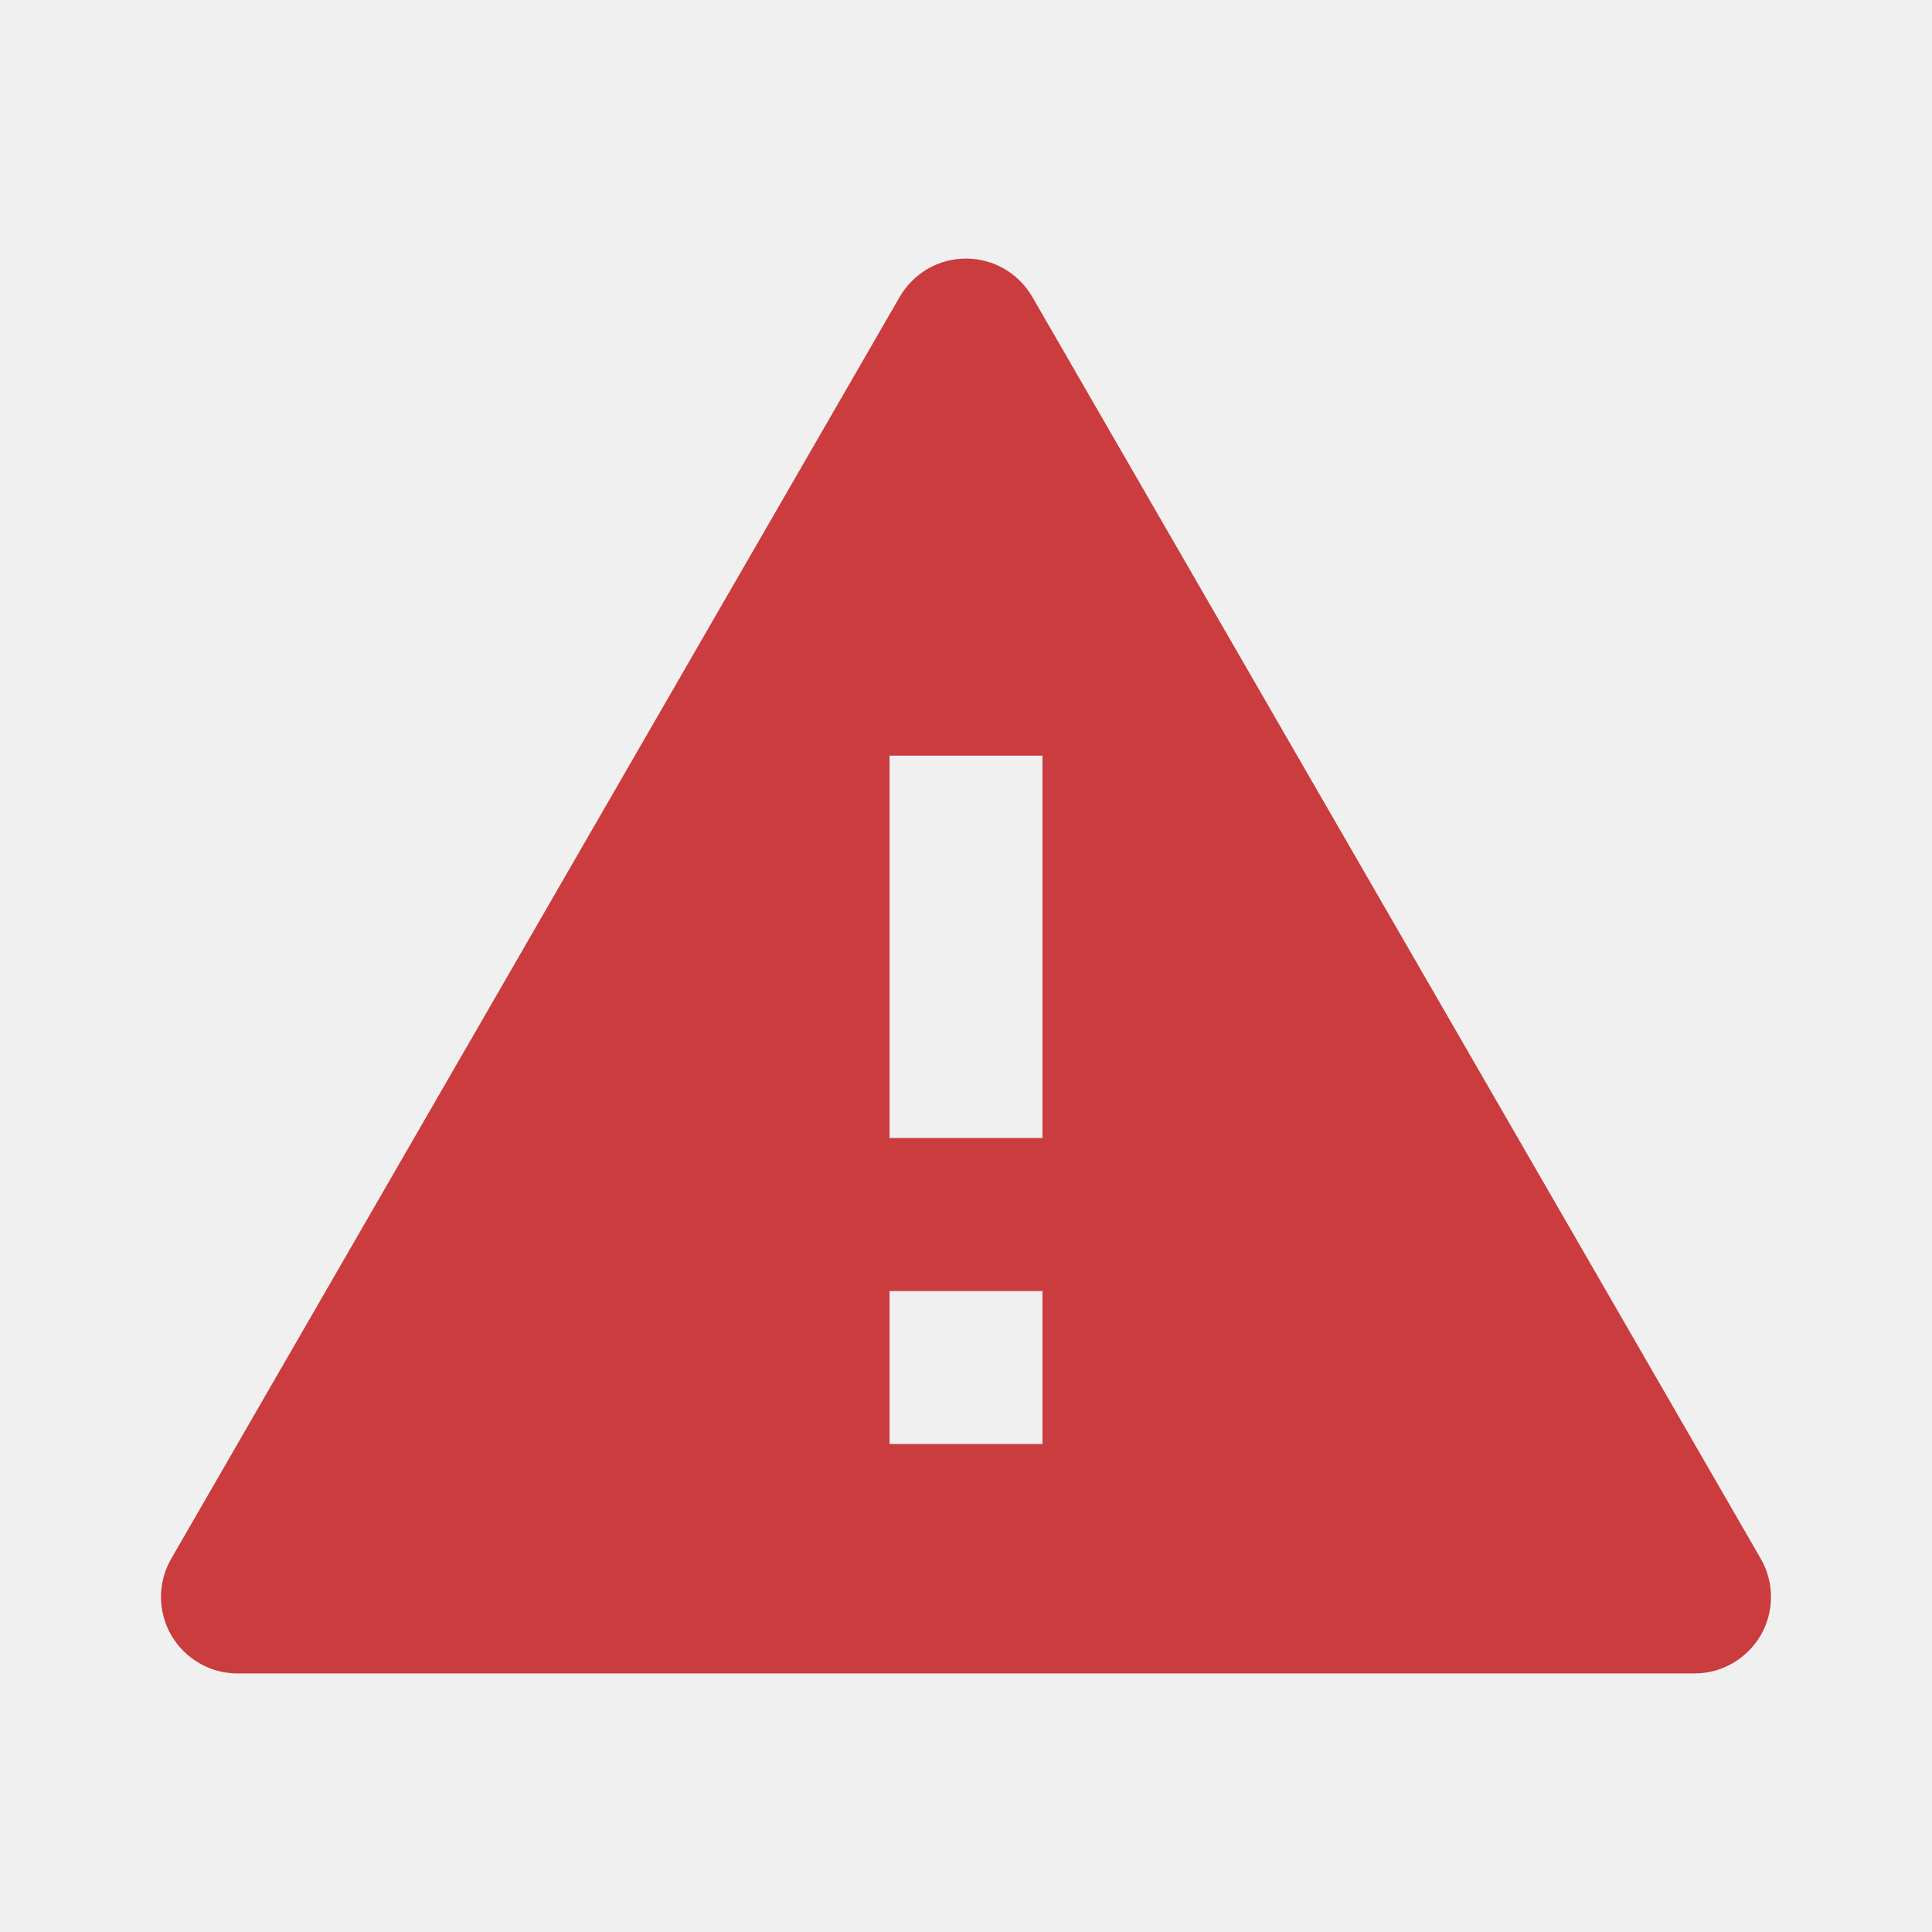
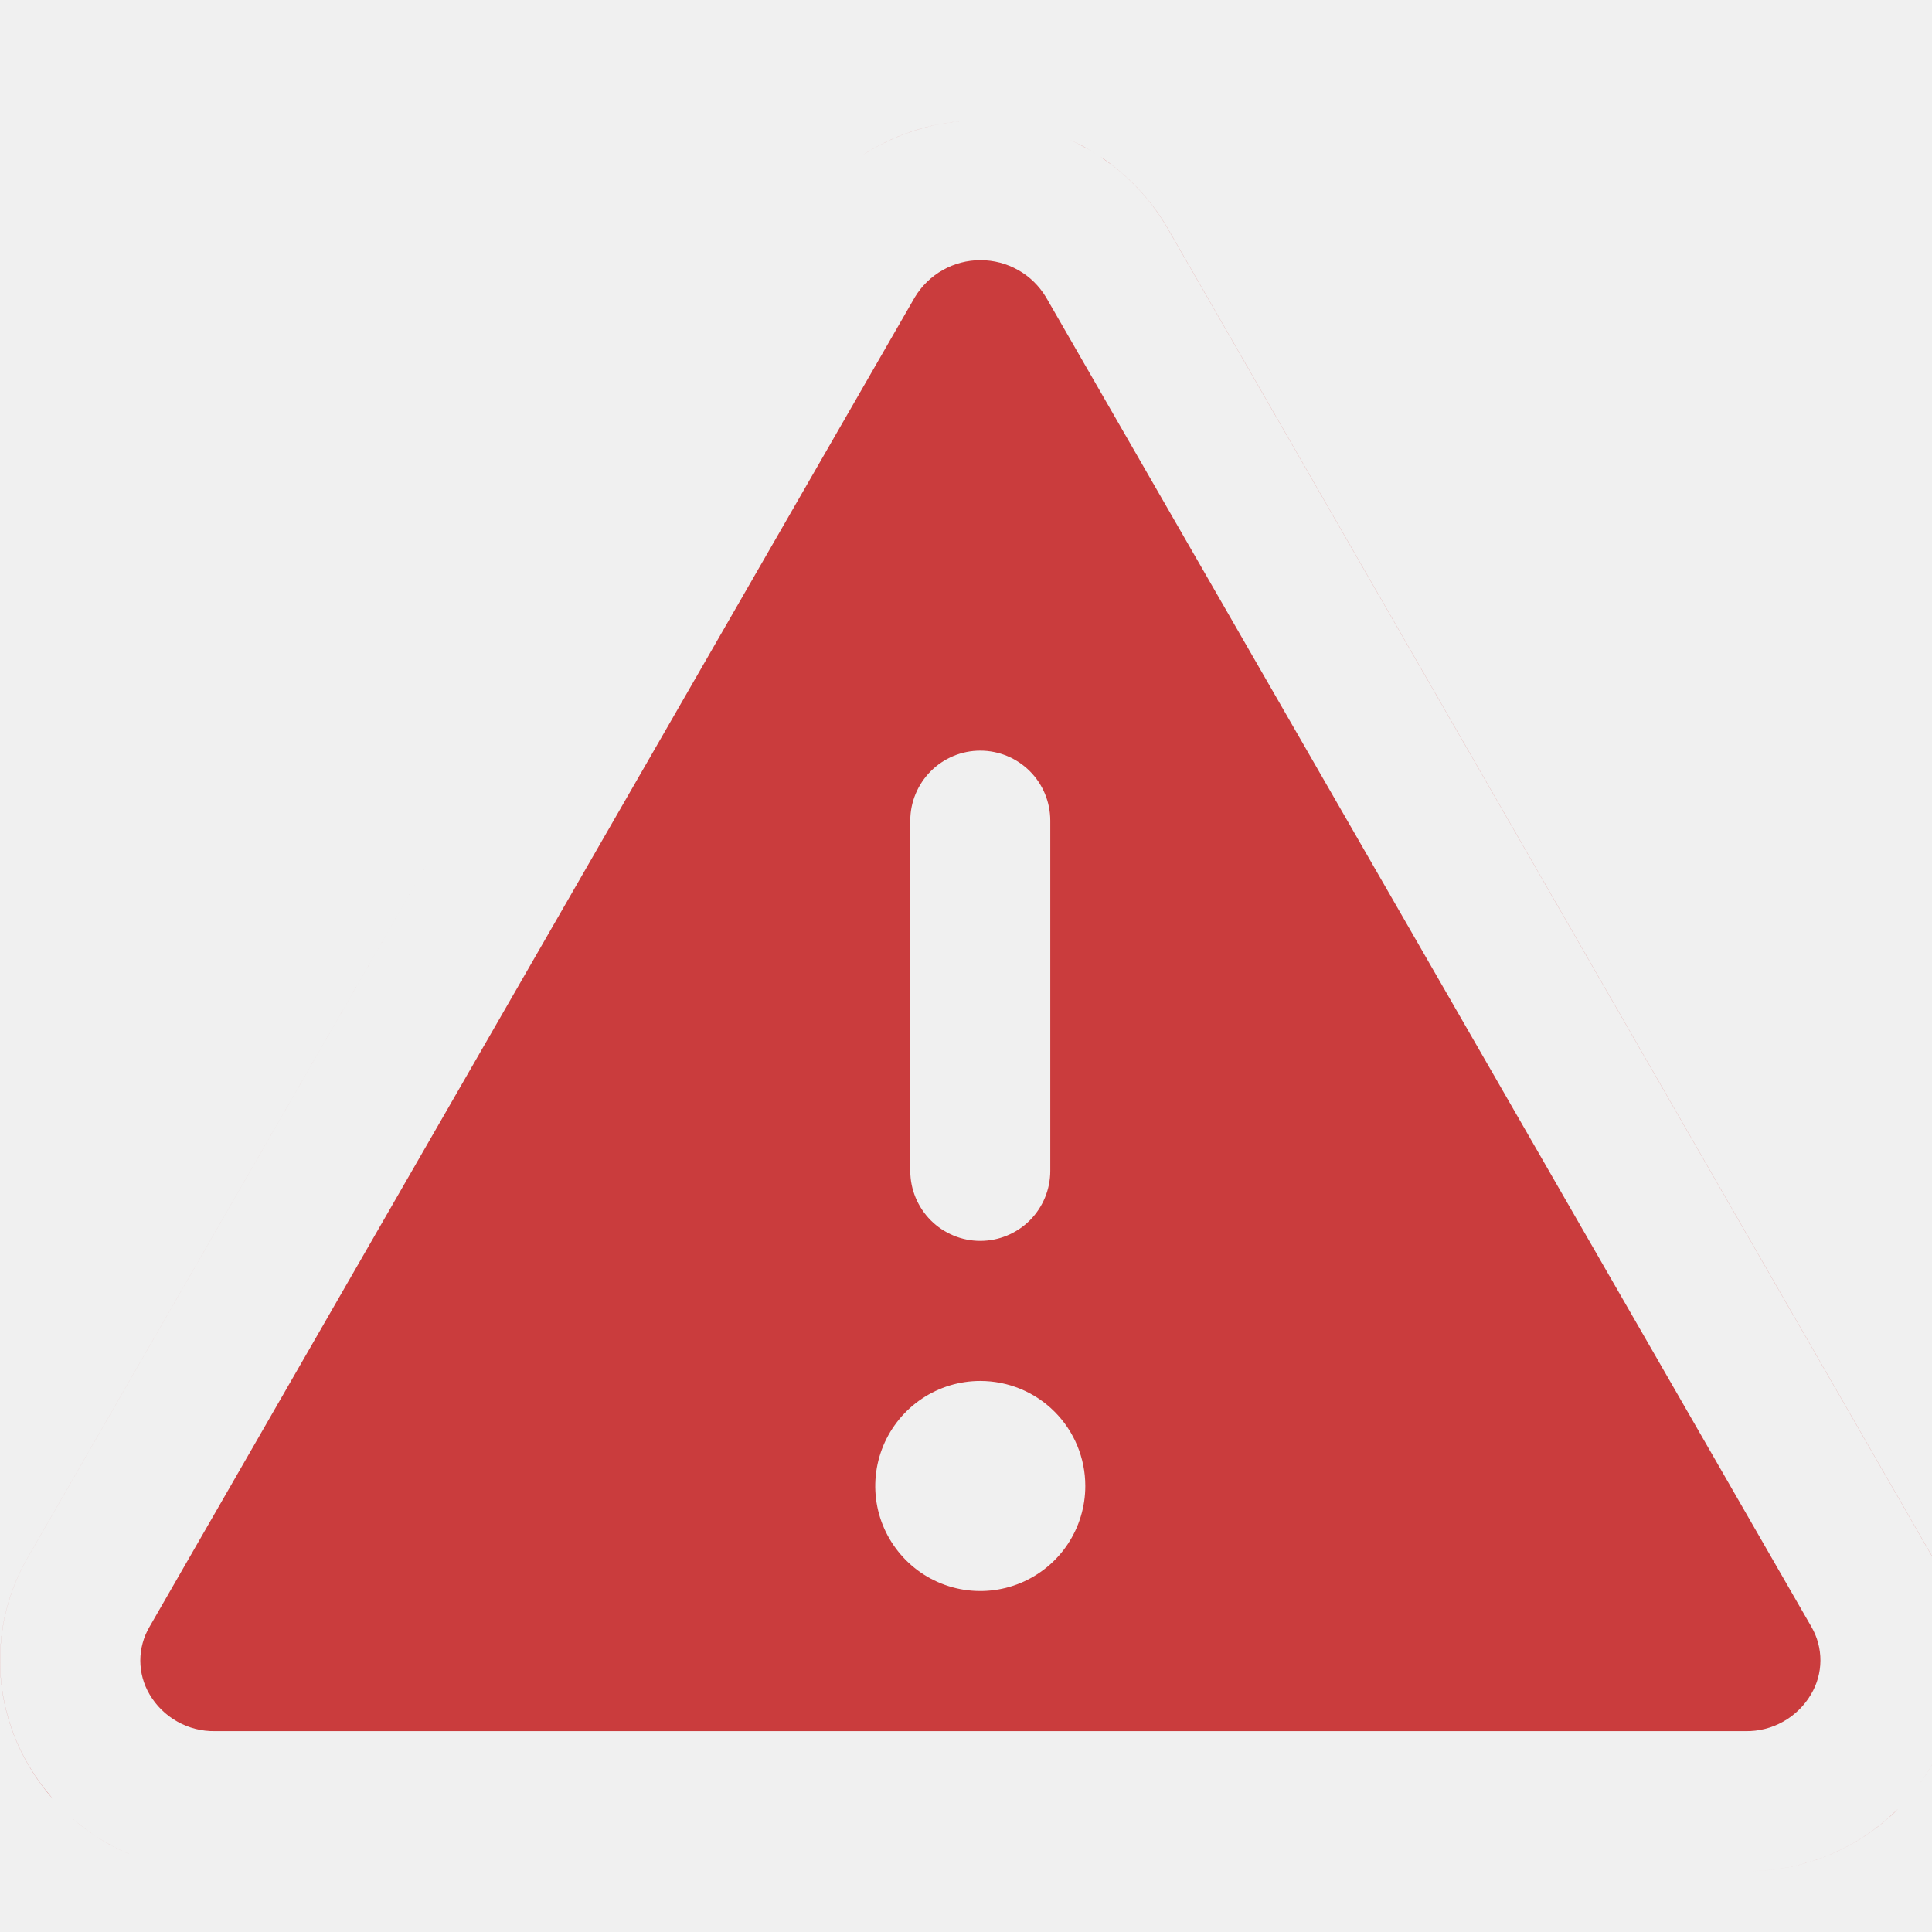
- <svg xmlns="http://www.w3.org/2000/svg" width="24" height="24" viewBox="0 0 24 24" fill="none">
-   <path d="M12.823 3.687L21.873 19.363C21.956 19.507 22 19.671 22 19.838C22 20.005 21.956 20.168 21.873 20.313C21.789 20.457 21.669 20.577 21.525 20.66C21.381 20.744 21.217 20.788 21.05 20.788H2.95C2.783 20.788 2.619 20.744 2.475 20.66C2.331 20.577 2.211 20.457 2.127 20.313C2.044 20.168 2 20.005 2 19.838C2 19.671 2.044 19.507 2.127 19.363L11.177 3.687C11.261 3.543 11.381 3.423 11.525 3.339C11.669 3.256 11.833 3.212 12 3.212C12.167 3.212 12.331 3.256 12.475 3.339C12.619 3.423 12.739 3.543 12.823 3.687V3.687ZM11.05 16.038V17.938H12.95V16.038H11.05ZM11.05 9.387V14.137H12.95V9.387H11.05Z" fill="#CA3C3D" />
+ <svg xmlns="http://www.w3.org/2000/svg" width="32" height="32" viewBox="0 0 32 32" fill="none">
+   <g clip-path="url(#clip0_326_6877)">
+     <path d="M31.436 29.963C31.217 30.182 30.969 30.372 30.697 30.527C30.154 30.838 29.538 30.998 28.912 30.992H28.911C29.537 30.998 30.153 30.838 30.696 30.527C30.9 30.411 31.09 30.274 31.266 30.121L31.436 29.963ZM3.327 30.987L3.326 30.986L3.327 30.987ZM2.585 30.863C2.677 30.889 2.769 30.912 2.863 30.93C2.769 30.912 2.677 30.889 2.585 30.863ZM2.253 30.754C2.362 30.796 2.473 30.832 2.585 30.863C2.473 30.832 2.362 30.796 2.253 30.754ZM1.203 30.122C1.379 30.276 1.57 30.412 1.774 30.528C1.928 30.616 2.089 30.691 2.253 30.754C2.088 30.691 1.928 30.616 1.773 30.528C1.57 30.412 1.379 30.275 1.203 30.122ZM0.467 25.785C0.162 26.307 0.001 26.901 0.001 27.505C0.001 28.109 0.162 28.703 0.467 29.225C0.545 29.36 0.632 29.49 0.727 29.613L0.874 29.794C0.72 29.619 0.583 29.429 0.466 29.226C0.161 28.704 0 28.11 0 27.506C0 26.902 0.161 26.308 0.466 25.786L7.551 13.479L0.467 25.785ZM18.219 2.591C18.673 2.892 19.054 3.293 19.331 3.765L32.007 25.785C32.311 26.307 32.471 26.901 32.471 27.506C32.47 28.11 32.309 28.703 32.004 29.225C31.926 29.36 31.839 29.49 31.744 29.613C31.839 29.49 31.925 29.361 32.003 29.226C32.232 28.834 32.38 28.402 32.44 27.956C32.45 27.881 32.457 27.807 32.462 27.731C32.467 27.657 32.47 27.581 32.47 27.506C32.47 26.902 32.31 26.308 32.006 25.786L19.33 3.766C19.093 3.361 18.779 3.008 18.408 2.726L18.219 2.591ZM16.239 4.309C16.458 4.309 16.674 4.365 16.864 4.473C17.055 4.58 17.213 4.736 17.326 4.924L30.002 26.944C30.101 27.114 30.153 27.308 30.152 27.505C30.151 27.702 30.097 27.895 29.996 28.064C29.886 28.252 29.727 28.408 29.536 28.515C29.346 28.622 29.13 28.677 28.912 28.673H3.561C3.342 28.677 3.127 28.622 2.937 28.515C2.746 28.408 2.587 28.252 2.477 28.064C2.377 27.894 2.324 27.701 2.324 27.504C2.324 27.307 2.377 27.114 2.477 26.944L15.152 4.924C15.265 4.736 15.425 4.58 15.615 4.473C15.806 4.365 16.021 4.309 16.239 4.309ZM16.236 22.873C15.892 22.873 15.556 22.975 15.271 23.166C14.985 23.357 14.762 23.629 14.63 23.946C14.498 24.264 14.463 24.615 14.53 24.952C14.597 25.29 14.764 25.599 15.007 25.843C15.25 26.086 15.56 26.252 15.898 26.319C16.235 26.386 16.585 26.351 16.902 26.22C17.22 26.088 17.492 25.865 17.683 25.579C17.874 25.293 17.976 24.956 17.976 24.612C17.976 24.151 17.793 23.708 17.467 23.382C17.141 23.055 16.698 22.873 16.236 22.873ZM16.236 12.433C15.929 12.433 15.634 12.555 15.417 12.773C15.2 12.99 15.077 13.285 15.077 13.593V19.393C15.077 19.7 15.2 19.995 15.417 20.213C15.634 20.43 15.929 20.553 16.236 20.553C16.544 20.553 16.839 20.43 17.057 20.213C17.274 19.995 17.396 19.7 17.396 19.393V13.593C17.396 13.285 17.274 12.99 17.057 12.773C16.839 12.555 16.544 12.433 16.236 12.433ZM16.002 2C15.458 2.036 14.929 2.196 14.454 2.468C14.386 2.507 14.319 2.547 14.254 2.59C14.319 2.547 14.385 2.507 14.453 2.468C14.725 2.312 15.014 2.193 15.313 2.113C15.388 2.093 15.464 2.076 15.54 2.061C15.692 2.03 15.847 2.01 16.002 2ZM17.717 2.314C17.82 2.361 17.921 2.411 18.02 2.468C18.061 2.492 18.101 2.518 18.142 2.543C18.101 2.517 18.06 2.492 18.019 2.468C17.92 2.412 17.819 2.361 17.717 2.314ZM17.463 2.211C17.549 2.242 17.633 2.277 17.717 2.314C17.633 2.277 17.549 2.242 17.463 2.211ZM17.382 2.181H17.381H17.382ZM16.932 2.062H16.933H16.932Z" fill="#CA3C3D" />
+   </g>
+   <defs>
+     <clipPath id="clip0_326_6877">
+       <rect width="32" height="32" fill="white" />
+     </clipPath>
+   </defs>
</svg>
